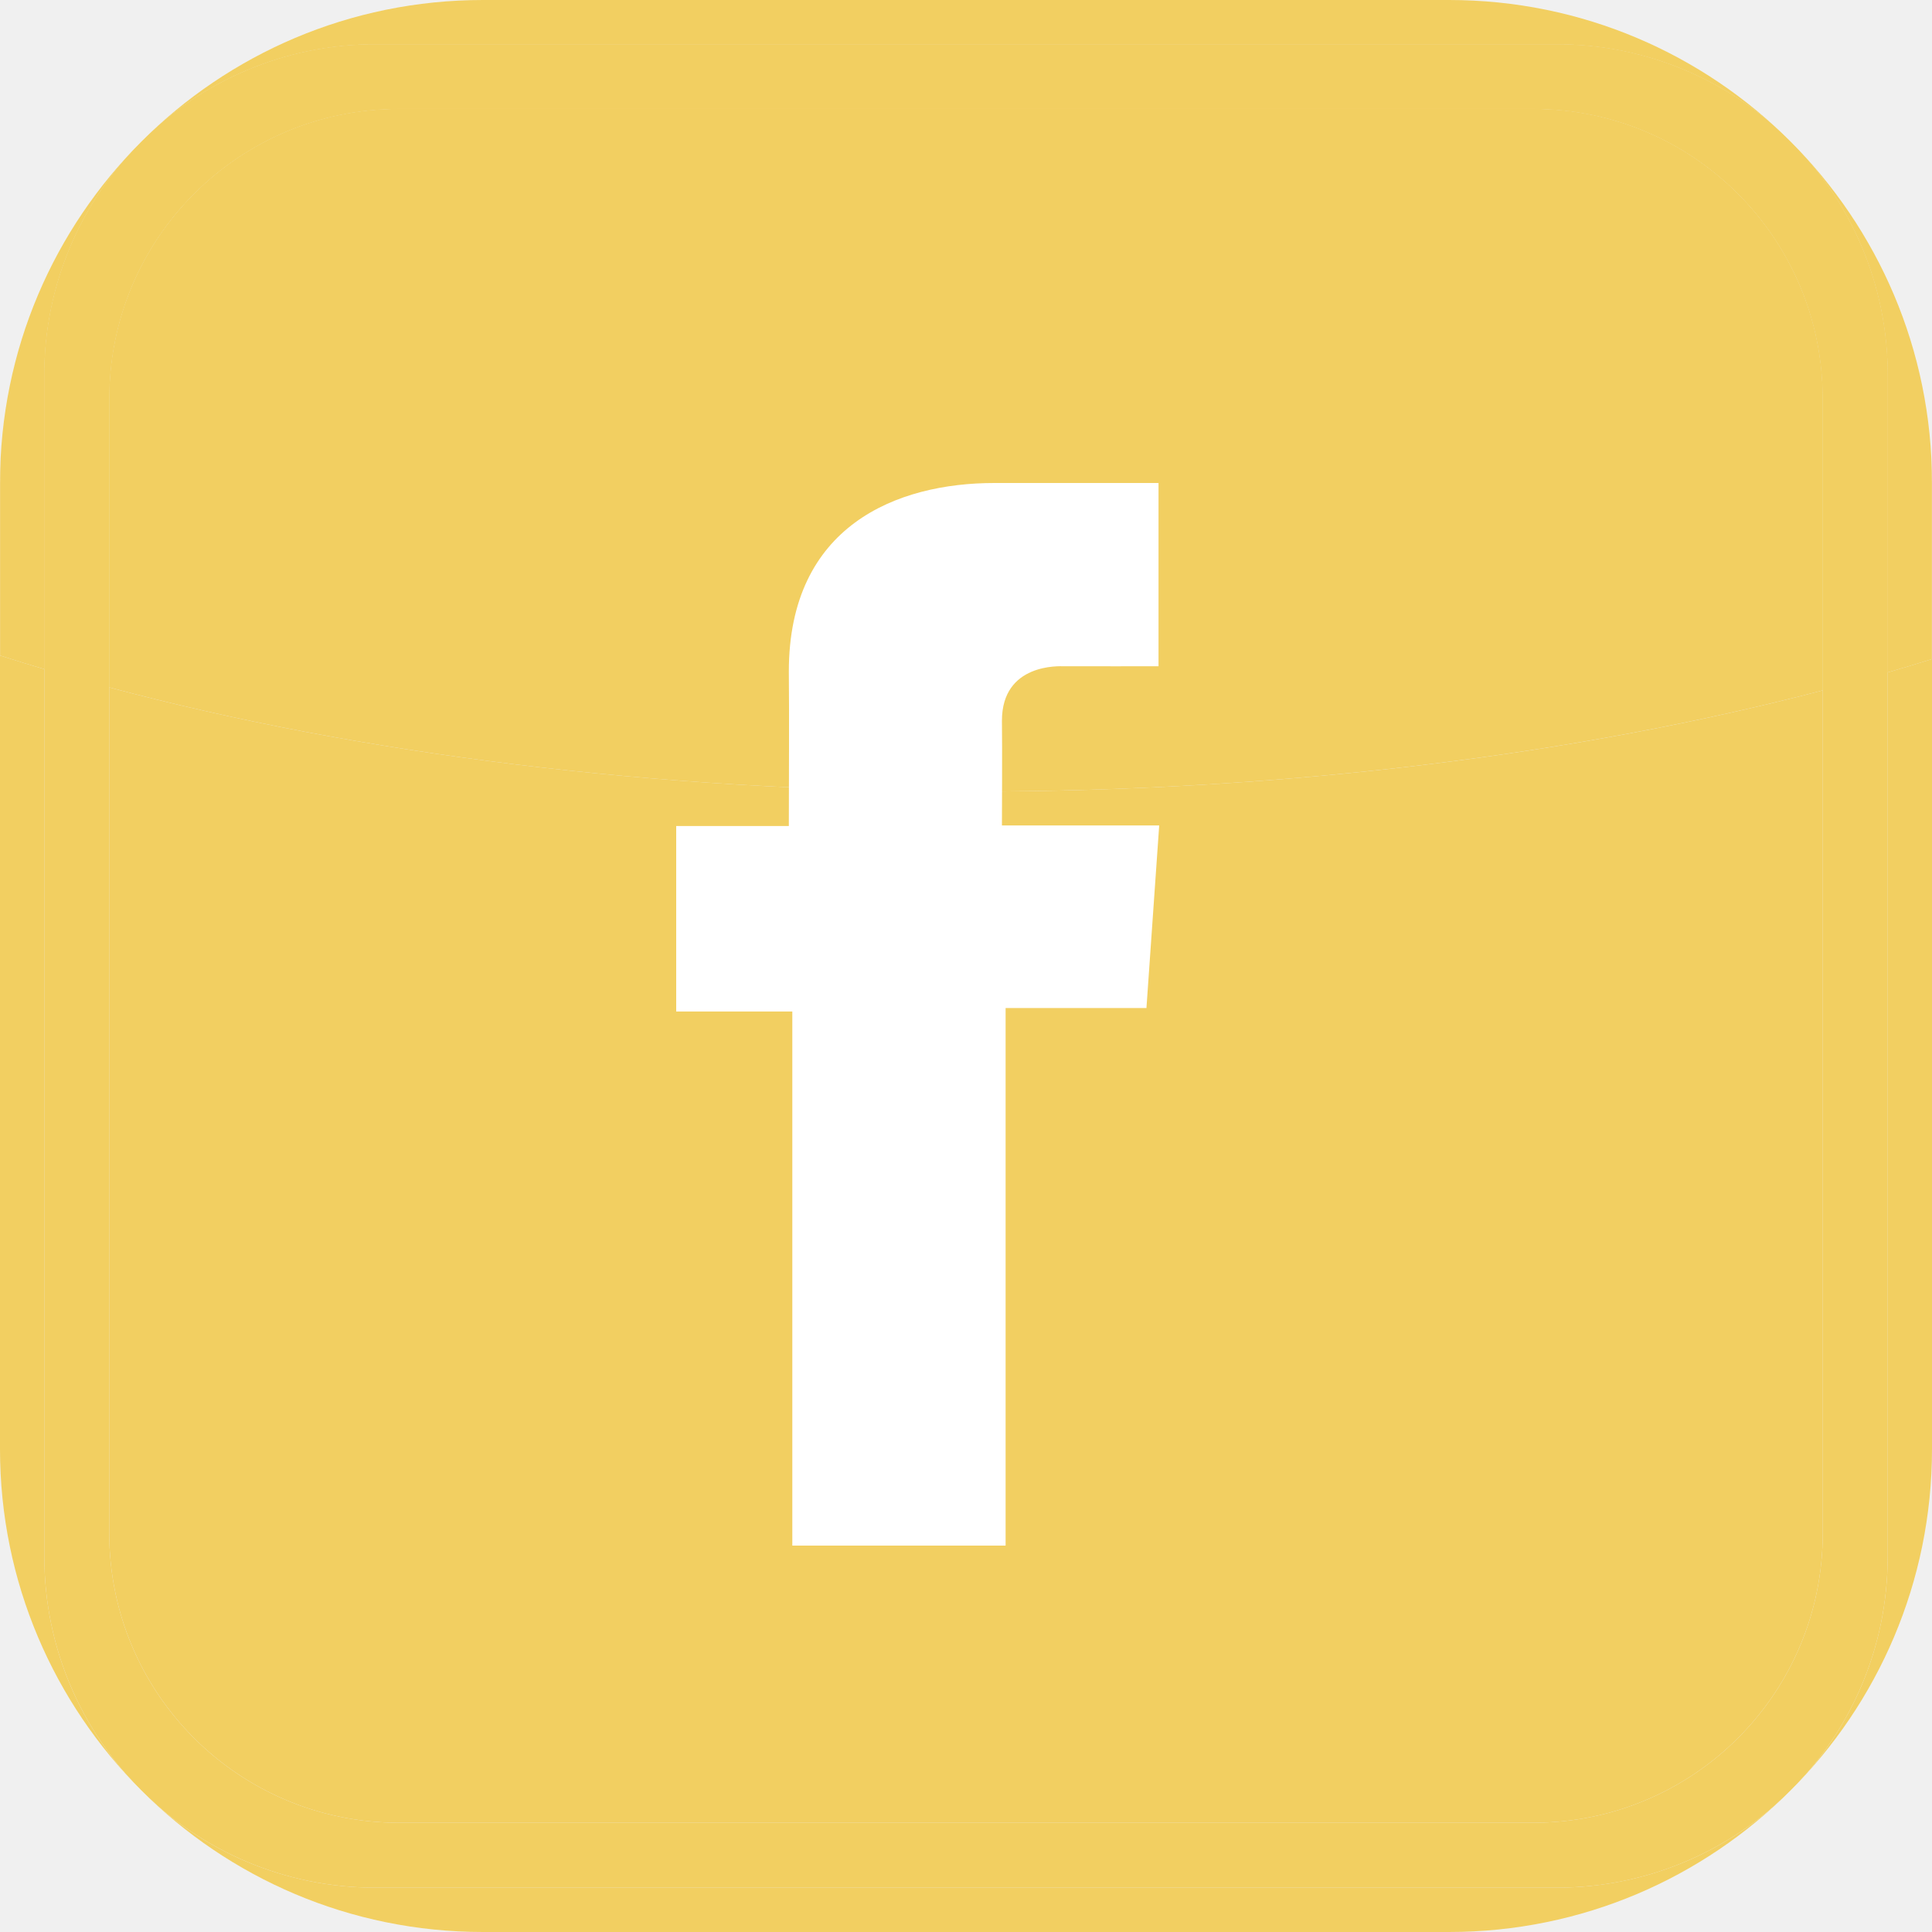
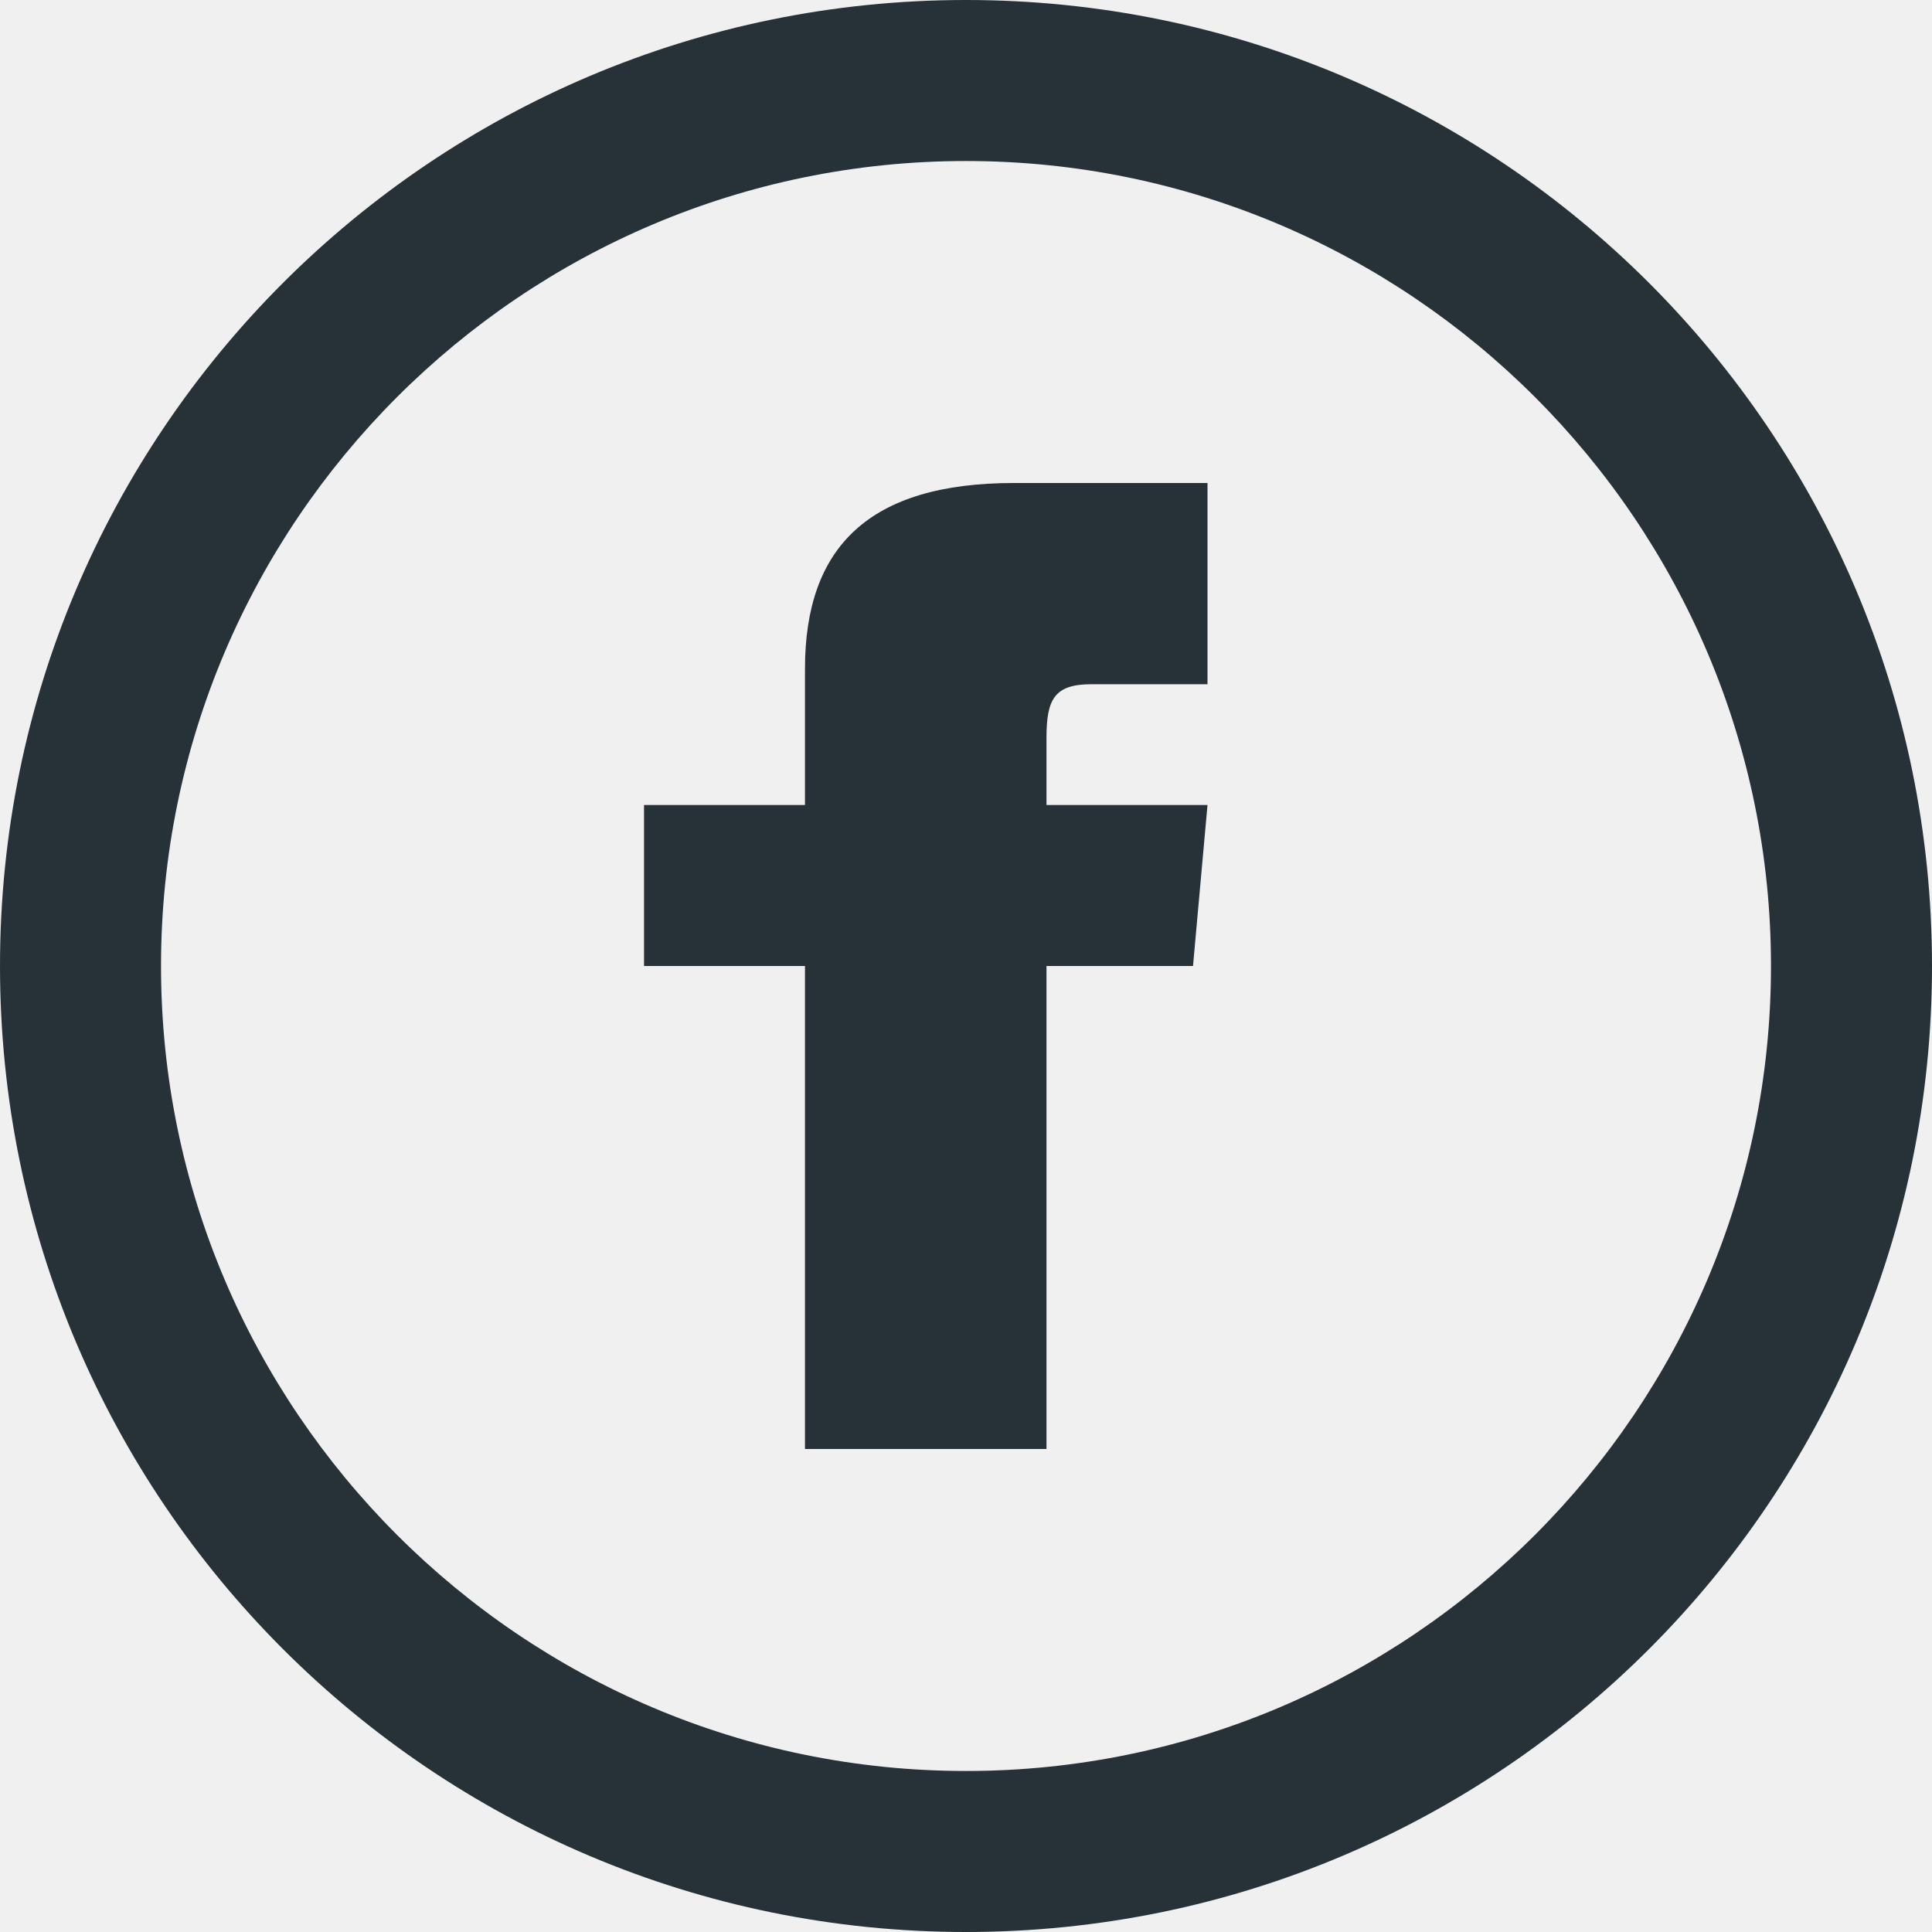
- <svg xmlns="http://www.w3.org/2000/svg" width="20" height="20" viewBox="0 0 20 20" fill="none">
-   <mask id="mask0_9_53" style="mask-type:luminance" maskUnits="userSpaceOnUse" x="0" y="0" width="20" height="20">
-     <path d="M15 0H5C2.239 0 0 2.239 0 5V15C0 17.761 2.239 20 5 20H15C17.761 20 20 17.761 20 15V5C20 2.239 17.761 0 15 0Z" fill="white" />
-   </mask>
-   <g mask="url(#mask0_9_53)">
-     <path d="M1.131 7.116V15.872C1.131 17.529 2.471 18.869 4.128 18.869H15.872C17.529 18.869 18.869 17.529 18.869 15.872V7.147C16.334 7.81 13.308 8.194 10.058 8.194C6.758 8.194 3.689 7.798 1.131 7.116ZM0.003 3.45C0.001 3.496 0 3.543 0 3.59V16.41C0 18.389 1.611 20 3.59 20H16.41C18.389 20 20 18.389 20 16.41V3.59C20 3.566 20 3.541 19.999 3.517V6.823C19.849 6.87 19.696 6.916 19.541 6.961V16.116C19.541 18.004 18.004 19.541 16.116 19.541H3.884C1.996 19.541 0.459 18.004 0.459 16.116V6.927C0.304 6.881 0.151 6.834 0.001 6.786V3.57C0.001 3.529 0.002 3.489 0.003 3.45Z" fill="#F2CF61" />
-     <path d="M1.131 4.124C1.131 2.471 2.471 1.127 4.128 1.127H15.872C17.529 1.127 18.869 2.471 18.869 4.124V15.872C18.869 17.529 17.529 18.869 15.872 18.869H4.128C2.471 18.869 1.131 17.529 1.131 15.872L1.131 4.124ZM0.459 3.884V16.116C0.459 18.004 1.996 19.541 3.884 19.541H16.116C18.004 19.541 19.541 18.004 19.541 16.116V3.884C19.541 1.996 18.004 0.459 16.116 0.459H3.884C1.996 0.459 0.459 1.996 0.459 3.884Z" fill="#F2CF61" />
-     <path d="M16.574 0H3.388C3.299 0 3.212 0.004 3.124 0.011C1.404 0.236 0.061 1.683 0.003 3.45C0.077 1.535 1.658 0 3.59 0H16.41C18.365 0 19.961 1.572 19.999 3.517V3.51C19.97 1.747 18.664 0.288 16.967 0.023C16.838 0.008 16.707 0 16.574 0Z" fill="#F2CF61" />
-     <path d="M15.872 1.127H4.128C2.471 1.127 1.131 2.471 1.131 4.124V7.116C3.689 7.798 6.758 8.194 10.058 8.194C13.307 8.194 16.334 7.809 18.869 7.147V4.124C18.869 2.471 17.529 1.127 15.872 1.127ZM16.41 0H3.59C1.658 0 0.077 1.535 0.003 3.45C0.002 3.489 0.001 3.529 0.001 3.57V6.786C0.153 6.835 0.306 6.882 0.459 6.927V3.884C0.459 1.996 1.996 0.459 3.884 0.459H16.116C18.004 0.459 19.541 1.996 19.541 3.884V6.961C19.694 6.917 19.847 6.871 19.999 6.823V3.517C19.961 1.572 18.365 0 16.41 0Z" fill="#F2CF61" />
-     <path d="M16.116 0.459H3.884C1.996 0.459 0.459 1.996 0.459 3.884V6.927C0.682 6.993 0.906 7.056 1.131 7.116V4.124C1.131 2.471 2.471 1.127 4.128 1.127H15.872C17.529 1.127 18.869 2.471 18.869 4.124V7.147C19.094 7.088 19.318 7.026 19.541 6.961V3.884C19.541 1.996 18.004 0.459 16.116 0.459Z" fill="#F2CF61" />
-     <path d="M11.993 5H10.294C9.287 5 8.166 5.439 8.166 6.951C8.171 7.478 8.166 7.983 8.166 8.551H7V10.471H8.202V16H10.41V10.435H11.868L12 8.545H10.372C10.372 8.545 10.376 7.705 10.372 7.461C10.372 6.863 10.973 6.897 11.009 6.897C11.295 6.897 11.851 6.898 11.993 6.897L11.993 5Z" fill="white" />
-   </g>
+ <svg xmlns="http://www.w3.org/2000/svg" width="32" height="32" viewBox="0 0 32 32" fill="none">
+   <path fill-rule="evenodd" clip-rule="evenodd" d="M16 0C7.164 0 0 7.164 0 16C0 24.836 7.164 32 16 32C24.836 32 32 24.836 32 16C32 7.164 24.836 0 16 0ZM16 2.667C23.352 2.667 29.333 8.648 29.333 16C29.333 23.352 23.352 29.333 16 29.333C8.648 29.333 2.667 23.352 2.667 16C2.667 8.648 8.648 2.667 16 2.667ZM10.667 13.333H13.333V11.077C13.333 9.056 14.397 8 16.795 8H20V11.333H18.077C17.461 11.333 17.333 11.585 17.333 12.223V13.333H20L19.76 16H17.333V24H13.333V16H10.667V13.333Z" fill="#263238" />
</svg>
